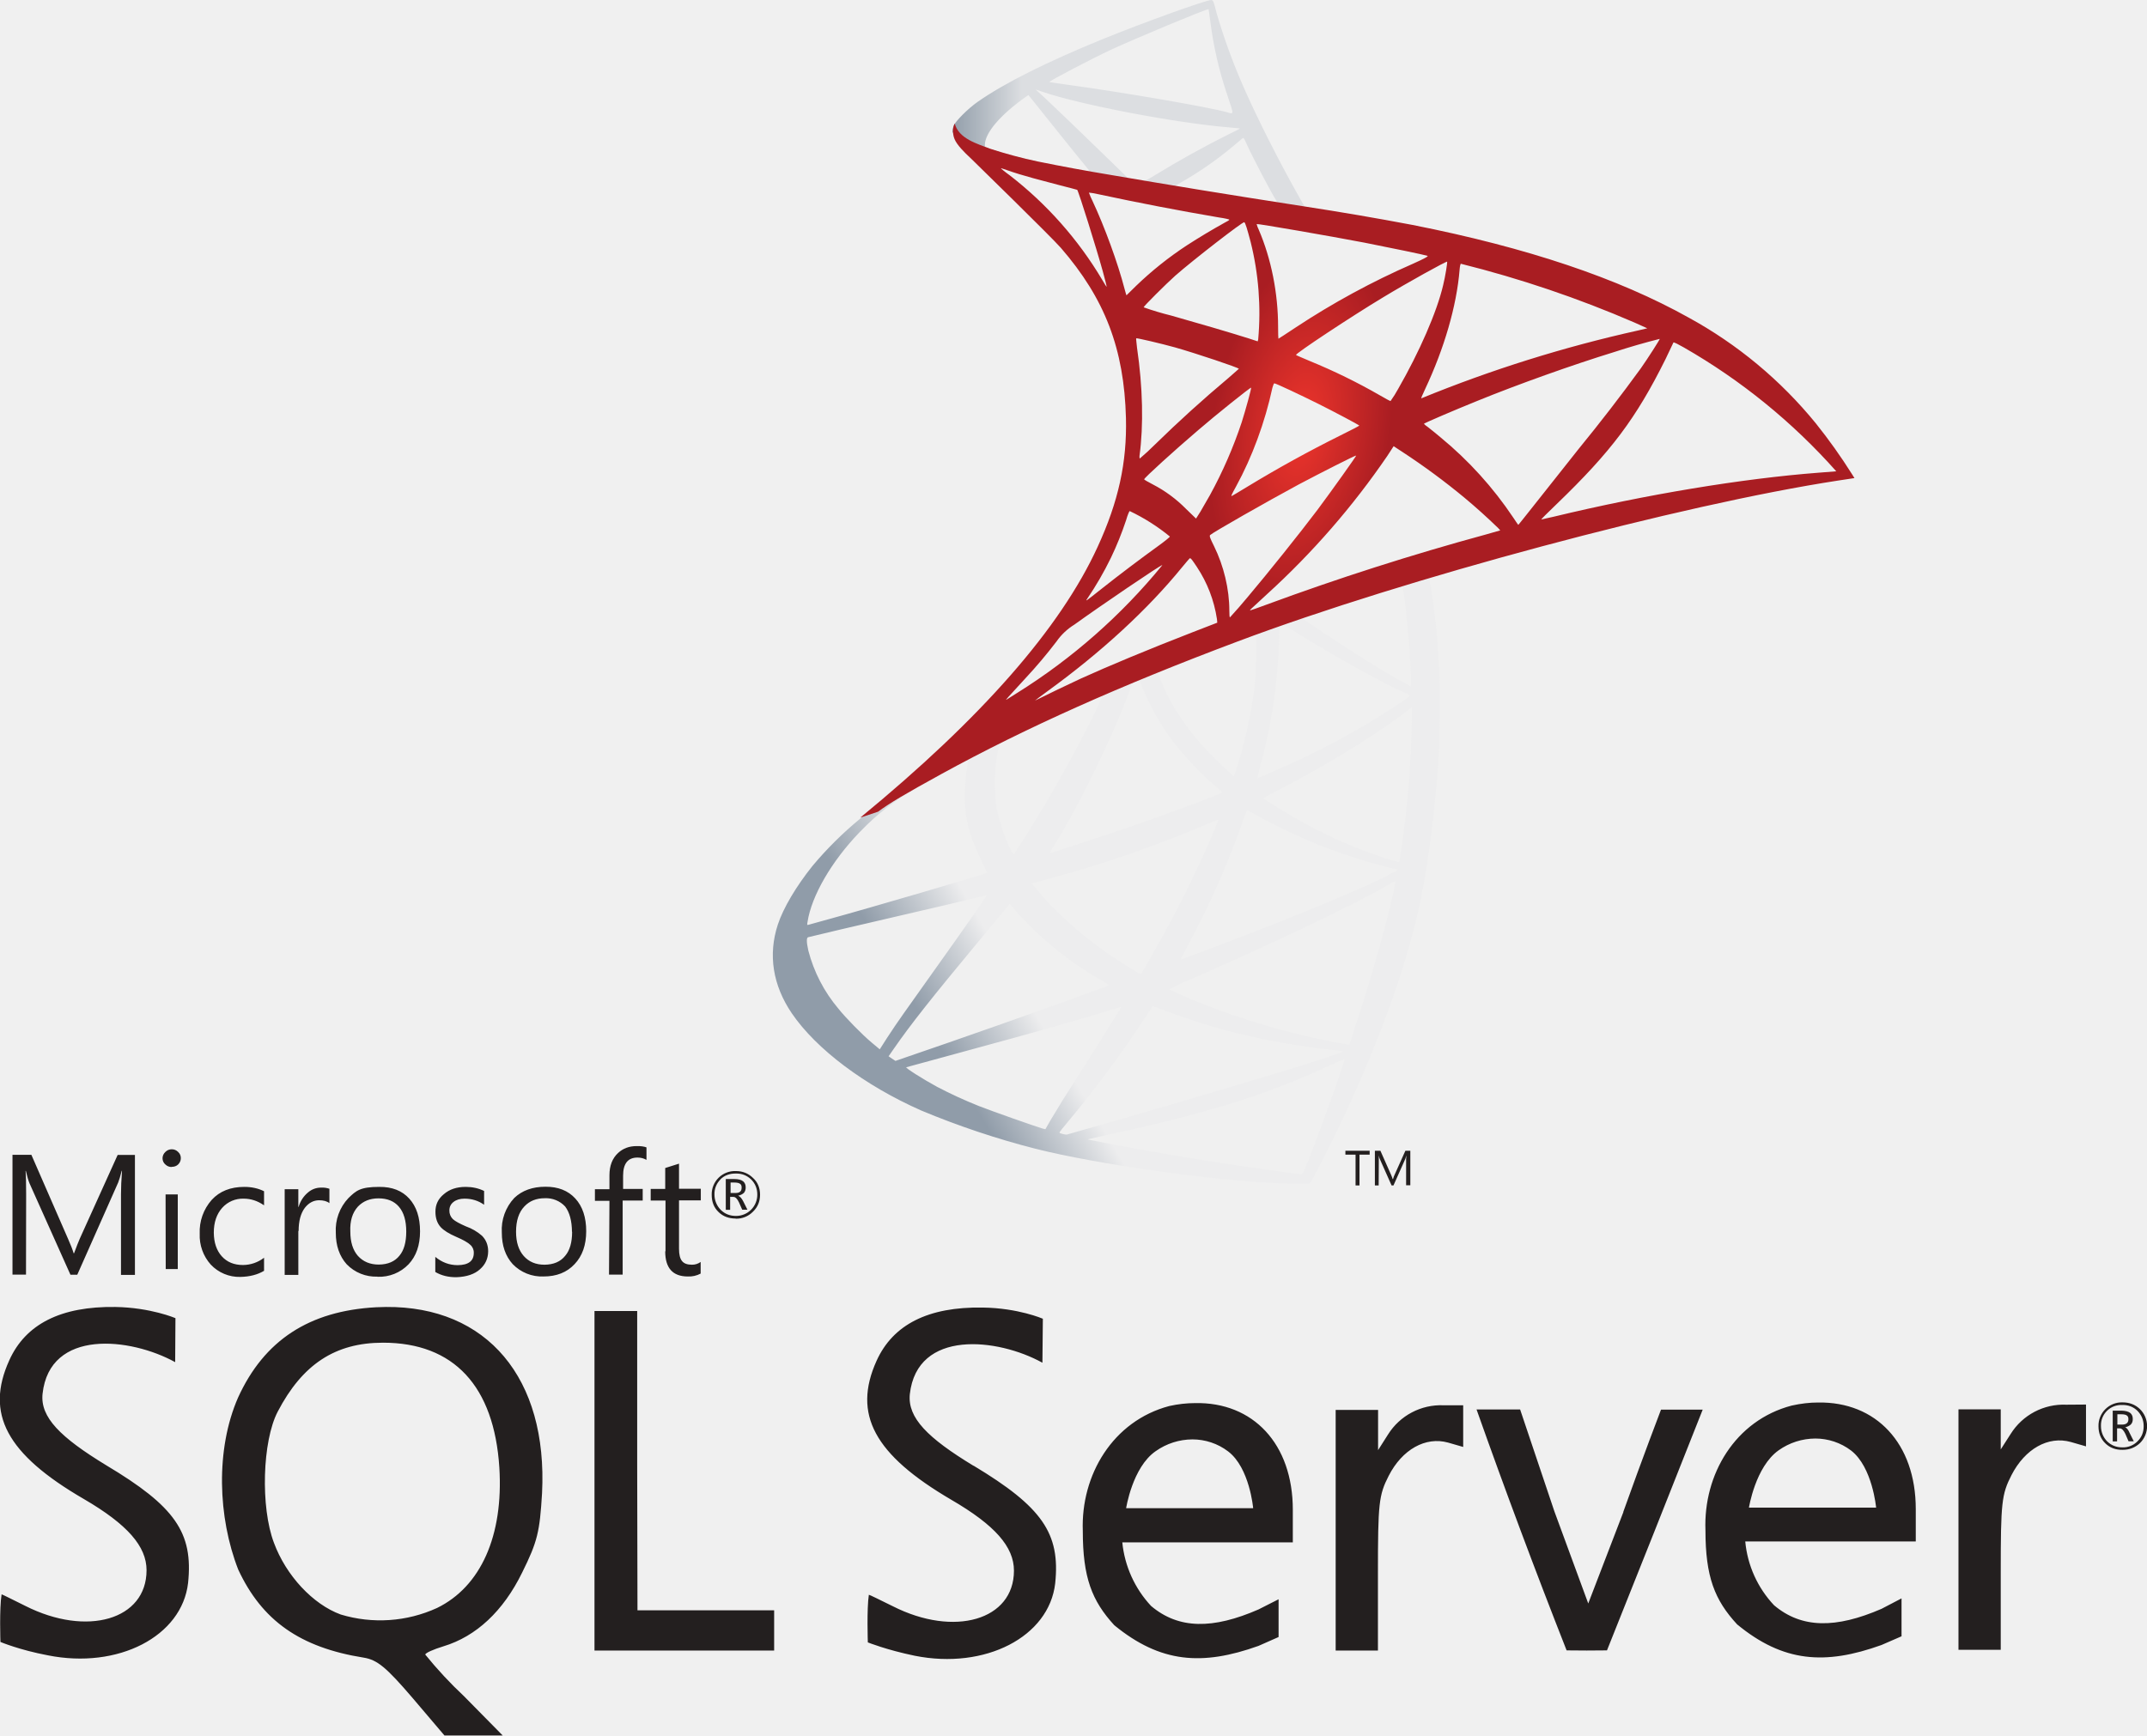
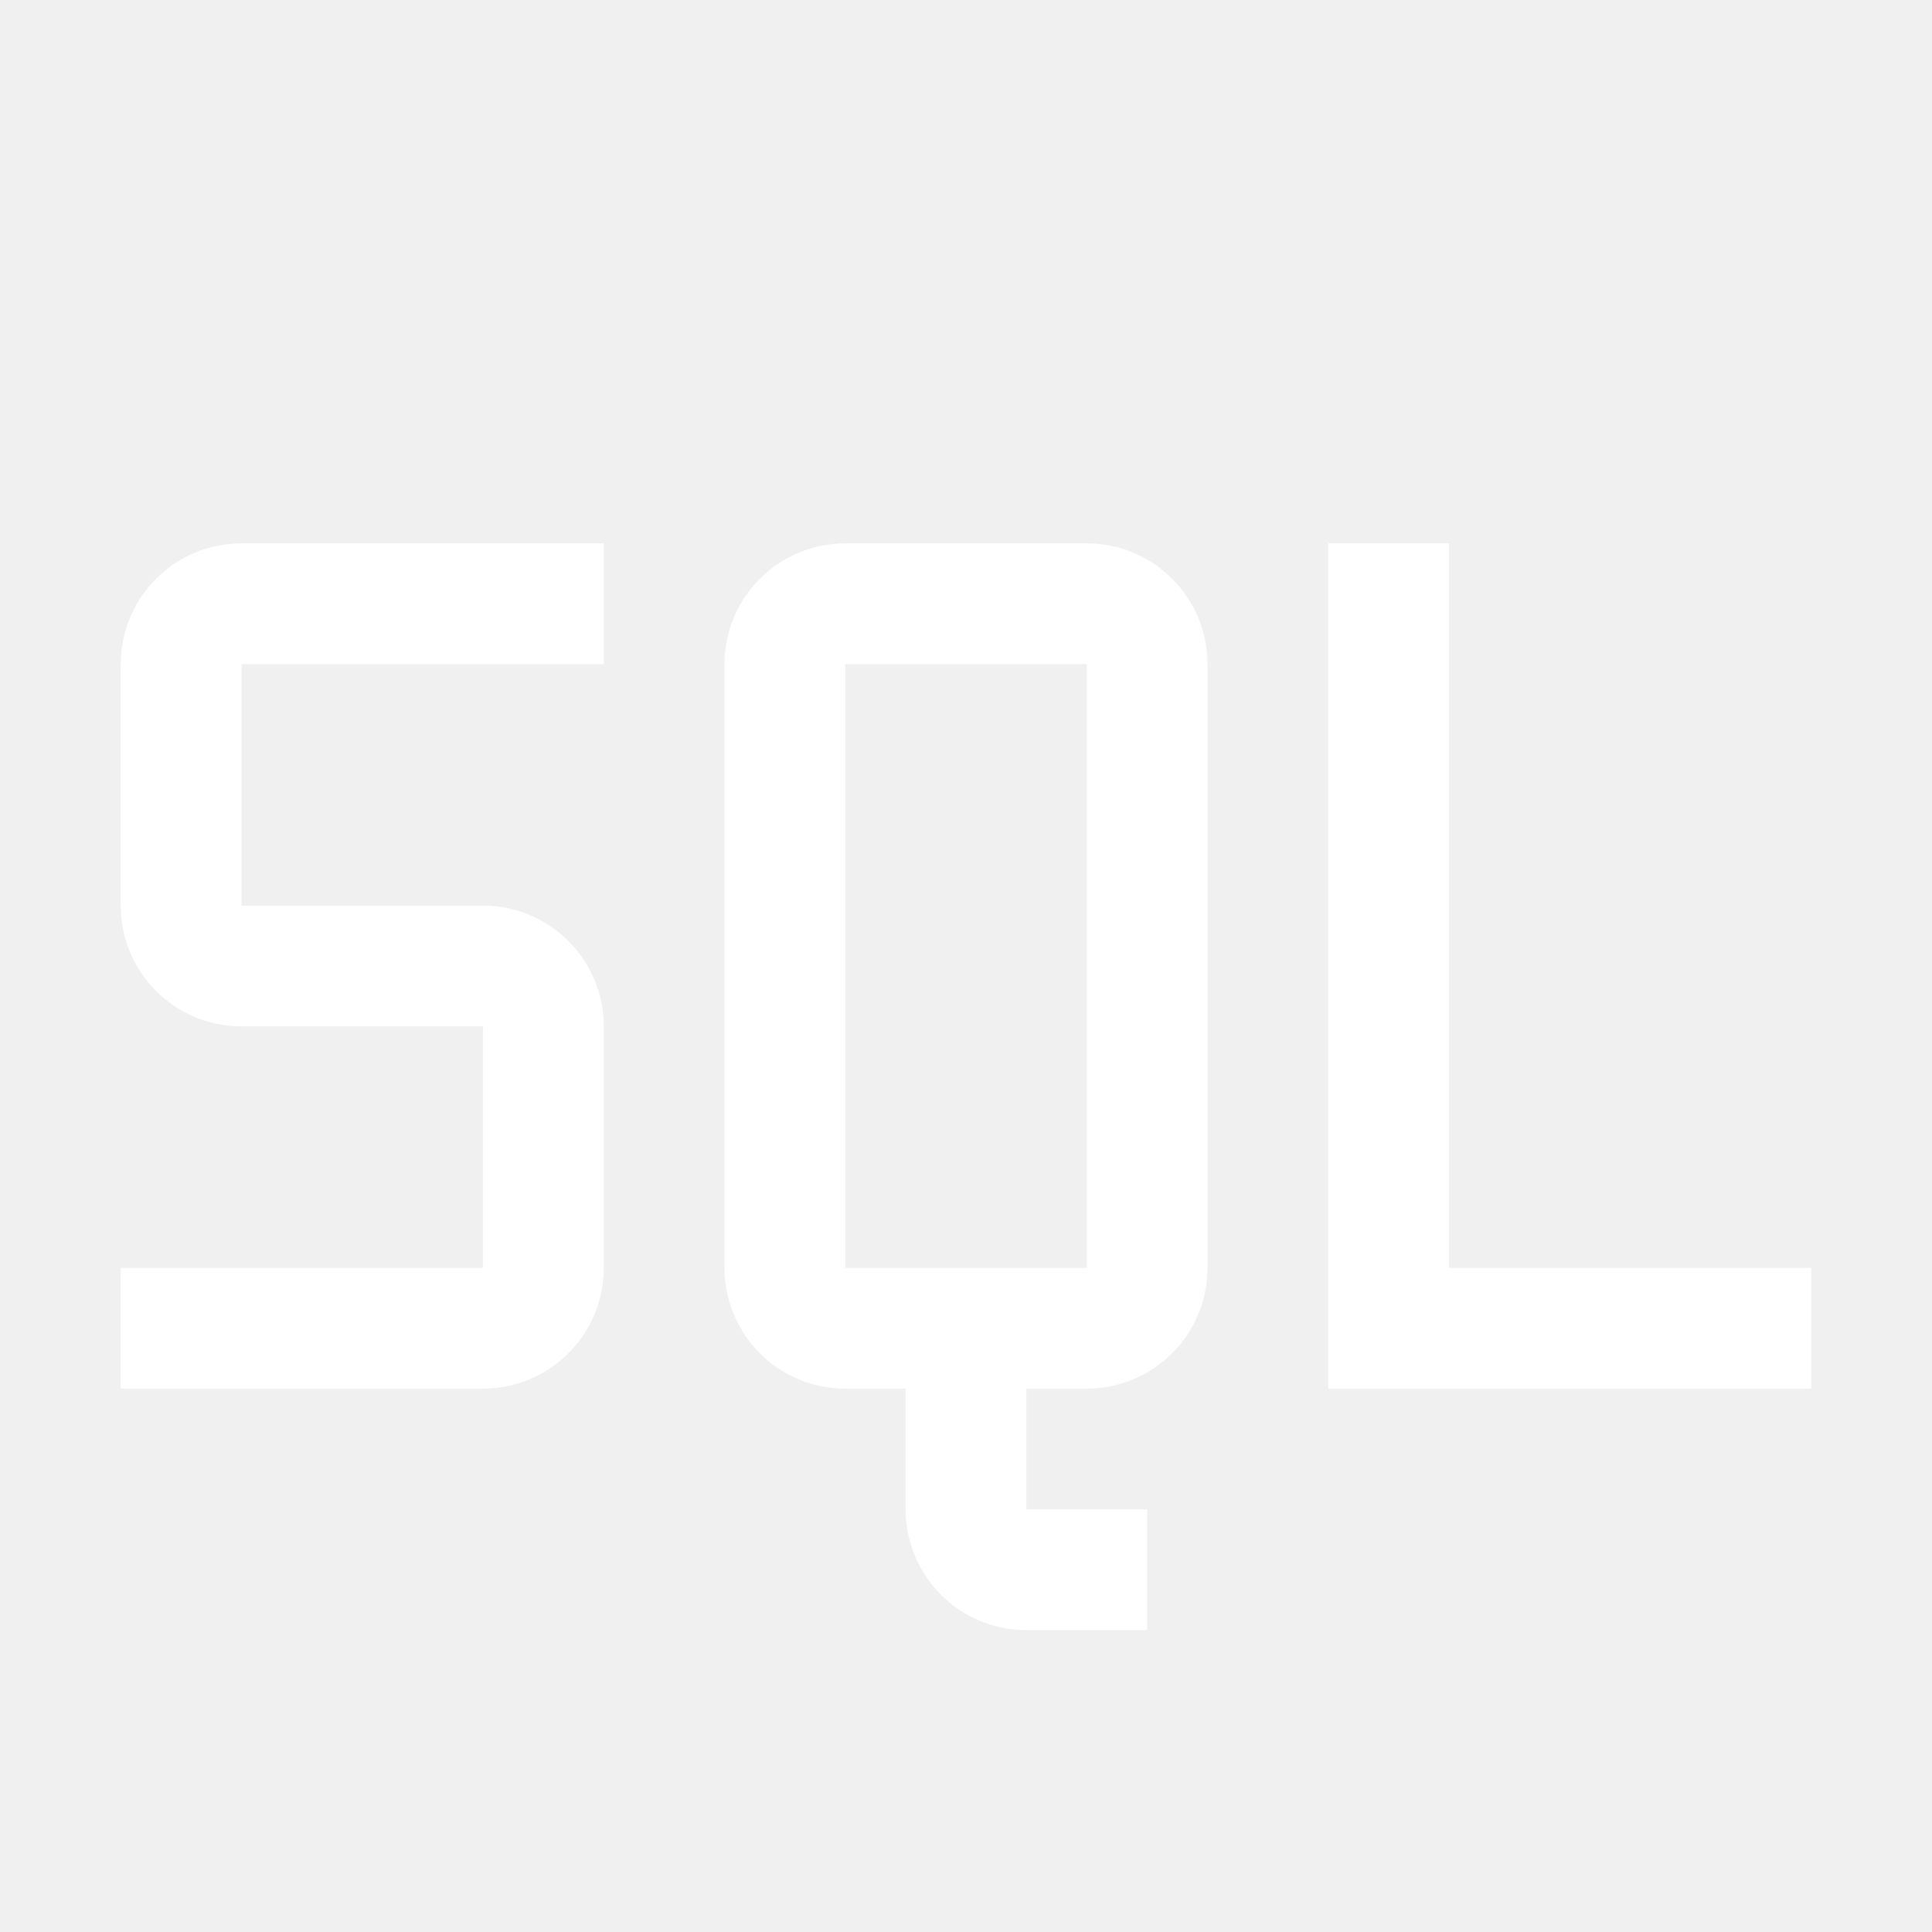
- <svg xmlns="http://www.w3.org/2000/svg" viewBox="0 0 1478.2 1195.1">
-   <g transform="translate(199.5 -82.7)scale(.569)">
-     <linearGradient id="a" x1="-2902" x2="-2061.2" y1="923.6" y2="1420.3" gradientTransform="matrix(.1234 0 0 -.1234 1158.3 1550.3)" gradientUnits="userSpaceOnUse">
-       <stop offset="0" stop-color="#909ca9" />
-       <stop offset="1" stop-color="#ededee" />
-     </linearGradient>
-     <path fill="url(#a)" d="m1410.8 814.2-287 93.7L874.4 1018l-69.9 18.5q-26.4 25.3-56.6 51.4c-22 19-42.7 36.4-58.5 49a437 437 0 0 0-56.8 56.4c-19.8 24.7-35.4 51-42 71-12 36.5-6.2 73.4 16.8 107.4 29.5 43.4 88.3 87.6 156.8 117.8a1004 1004 0 0 0 138 46.2c73.4 18.6 215.7 38.8 294 41.8 15.8.7 37 .7 38 0 1.7-1 13.8-24.3 28-53.1 48-98.2 82.7-190.4 101.6-269.1 11.3-47.7 20.2-111.3 26-186.5 1.6-21 2.2-91.5.9-115.4-2-39-5.4-70.7-10.8-101.7a22 22 0 0 1-.7-8.9c.9-.6 3.5-1.5 38.8-11.7zm-65.5 38.4c2.6 0 9.5 66.6 11.3 108.6.4 9 .2 14.8-.3 14.8a916 916 0 0 1-61.5-36.2c-21.7-13.7-63-41-69.4-46.2-2.2-1.5-2-1.8 15.8-7.8a2973 2973 0 0 1 104-33.2M1199 900.7c2 0 7 2.8 18.9 10.2 44.7 28 105.4 61.8 131.4 73.1 8 3.5 8.9 2.2-9.5 14.7a945 945 0 0 1-149 80 453 453 0 0 1-19.8 8.5c-.4 0 1-5.4 2.6-12a639 639 0 0 0 23.3-152.4c.2-21.6.2-21.6 2.1-22.3q-.5.3 0 .2m-30.1 11.5c1.3 1.3.4 49.9-1.3 63.1a552 552 0 0 1-25 109.5c-.8 1.1-30.5-28-40.3-39.2q-25.3-29.4-39.9-58.1c-5-9.8-12.8-28.9-12.1-29.5 3.4-2.4 117.7-46.7 118.6-45.8M1027.2 968q.3 0 .6.3c.4.4 2 3.9 3.3 7.8a293 293 0 0 0 36 64.4 367 367 0 0 0 60.7 63c1.3 1.4 1.7 1.2-33.6 14.6-41 15.6-85.7 31.2-136.9 47.7l-36.6 12c-2 .6-1.3-.5 4.3-9.4 25.4-39.7 64-117.5 85.7-172.6l8-21.2c.9-3 2-4.2 4.8-5.7 1.5-.4 3-.9 3.7-.9m-43.4 18a485 485 0 0 1-21.3 45 1680 1680 0 0 1-85.6 147.4c-1.1 1.5-1.5 1-5-5.6a199 199 0 0 1-16.7-50.4 204 204 0 0 1 1-64.6c2.9-13.4 2.7-13.2 9.2-16.5 27.7-14 117.5-56.1 118.4-55.3m374 15.2v9.1a1180 1180 0 0 1-15.3 178.7l-13.7-3.9a560 560 0 0 1-99.8-42.7c-21-11.5-51.6-30.4-50.7-31.2l20-10.7c42.5-22 83.2-46 118.6-69.6a598 598 0 0 0 37.5-27zm-537.7 64.2c.8 0 .6 1.7-.7 9.6-.9 5.6-2 16-2.4 23.2-1.7 31.6 3.5 55 19.1 87.1 4.3 9 7.8 16.3 7.6 16.5-1.5 1.3-145 43.4-190.2 55.7l-26 7.2c-1.5.4-1.7.2-1-3.5 4.9-31.8 29.2-73.5 63-108.6 22.6-23.4 40.6-37 71.4-54.7 22-12.5 56.1-31.4 58.7-32.3q0-.2.5-.2m338.3 60.5c.2-.2 5.4 2.6 11.7 6.3a653 653 0 0 0 166 64.6l5 1.1-6.9 4c-28.8 16-123.6 55.4-220.5 91.6L1083 1305c-2.6 1.1-5 1.8-5 1.6 0-.3 4-7.9 8.9-17.2a1070 1070 0 0 0 68.3-155.5c1.8-4 2.8-7.8 3-8m-34.5 11.3c.2.2-1.5 4.8-3.7 10a1373 1373 0 0 1-75.3 151.6c-8 14.3-14.7 25.8-15 25.8l-14.5-8.7c-46-28.2-86.7-62.9-113.4-96.5l-3.9-4.8 19.8-5.4a1416 1416 0 0 0 190.4-65.7zm214.2 74.8s.2.2 0 0c.2 5-10.8 49.7-20 82a2353 2353 0 0 1-36 116 906 906 0 0 1-179.1-50.3c-15.1-6-36.8-15.8-38.1-17a253 253 0 0 1 29-13.6c98.7-43.1 201-92.2 236.2-113.2 4.1-2.6 7.4-3.9 8-3.9m-494.6 17c.4.4-27.1 40-65.7 94l-35 49.3a867 867 0 0 0-19.7 29l-9 14.1-9.8-8.2c-11.5-9.6-31.5-30-40.4-41.2a178 178 0 0 1-36.2-70q-3.5-15.6-.2-16.3c3.2-.9 61.1-14.6 115.4-27.1a9618 9618 0 0 0 100.6-23.7m27.7 10.6 7 7.8c31.2 34.9 63 60.7 101.7 83.2a57 57 0 0 1 11.7 7.6 13261 13261 0 0 1-258.5 91.3l-4.3-2.8-4-2.8 6.3-9.1c20.4-29.5 46-61.8 101.8-129zm173 123.8c.3-.2 9.8 3.2 21.6 7.6a694 694 0 0 0 80.4 24.9 891 891 0 0 0 121.7 21c4.7.5 7.3 1 6.5 1.6-1.6.8-33.4 11.5-56.8 18.8a15439 15439 0 0 1-276.8 81.3c-2.1.5-9.3-1.5-9.3-2.3 0-.5 5.2-7.2 11.5-14.6a1281 1281 0 0 0 88-118.4c7.2-10.8 13.3-19.7 13.3-20m-38 1c.1.3-15.3 25-42.1 67.5l-28.9 45.5-14.5 23.9-6.3 11-3.3-.8c-7.8-2.2-62.6-21.5-77.2-27.3a537 537 0 0 1-50.5-23.2c-17.3-9.4-39-23.2-37.3-23.7l66-18c95-25.8 147.6-40.7 182-51.6 6.4-2 11.8-3.5 12-3.2m269.9 63.4h.2c.9 2.1-34.2 99.7-47 130.5-2.9 7-4 8.7-5.5 8.5a3958 3958 0 0 1-253-41.2l-5.2-1.1 32.3-7.4a1691 1691 0 0 0 136.6-34.5q63.8-19.3 127.7-49.2c6.7-3 12.4-5.4 13.9-5.6" />
-     <linearGradient id="b" x1="-2882.7" x2="-2206.2" y1="10288.8" y2="10288.8" gradientTransform="matrix(.1234 0 0 -.1234 1158.3 1550.3)" gradientUnits="userSpaceOnUse">
-       <stop offset="0" stop-color="#939fab" />
-       <stop offset="1" stop-color="#dcdee1" />
-     </linearGradient>
-     <path fill="url(#b)" d="M1115 145.4c-4.8-.6-81.8 27.1-131.4 47.3-67 27.3-119 53.3-151.2 75.9-12 8.4-26.9 23.4-29.3 29.3q-1.2 3.3-1.3 7.3l29.1 27.6 69.2 22.1 164.6 29.5 188.2 32.3 2-16.3-1.8-.2-24.7-3.9-5-8.9c-25.6-45-53.8-101-70.2-138.8a717 717 0 0 1-31.7-87.4c-3.7-14.7-4.1-15.6-6.5-15.8m-3.5 11h.2c.2.3 1.1 6.4 2 13.5a453 453 0 0 0 21 91.3c8 23.9 8 22.6-1.3 19.8-22.1-6.1-121.2-23.3-193-33.2-11.5-1.5-21.2-3-21.2-3.3-.9-.8 51.8-28.4 75-39.2 29.7-13.7 111.2-47.7 117.3-48.8m-209 97.2 8.4 2.8c46 15.7 161.6 37.8 225.3 43l13.5 1.3c.2.2-5.9 3.5-13.7 7.1a1198 1198 0 0 0-88 48.8c-7 4.4-13.3 7.8-14.1 7.8-.9 0-5.4-.8-10.2-1.5l-8.7-1.3-21.7-21.2c-38.1-37.1-68-65.7-79.6-76.6zm-8.7 6.7 30.6 38.2c16.7 21 33.6 41.7 37.3 46.2s6.7 8.2 6.5 8.5A951 951 0 0 1 853 327.6l-11.9-4v-3c.2-14.5 18.6-36.2 49.9-58.3zm259.8 52c.9 0 2 2 4.5 7.9 7.4 16.3 30.4 60 36 68.5 1.8 2.8 4.8 3-25.8-2a2915 2915 0 0 1-97.1-16.2c0-.2 2.1-1.7 5-3.2a423 423 0 0 0 66.1-45.8l10.4-8.7q.5-.6.9-.4" />
-     <radialGradient id="c" cx="-14217.4" cy="7277.7" r="898.1" gradientTransform="matrix(-.1185 -.0178 -.036 .237 -199 -1314.4)" gradientUnits="userSpaceOnUse">
-       <stop offset="0" stop-color="#ee352c" />
-       <stop offset="1" stop-color="#a91d22" />
-     </radialGradient>
-     <path fill="url(#c)" d="M804.7 294.8s-4.8 7.6-.3 18.9c2.9 7 11.1 15.4 20.4 24 0 0 96.5 94.2 108.2 107.6 53.4 61.6 76.6 122.3 78.8 206 1.3 53.8-9 101-34.3 156-45.1 98.4-140.3 207-287.1 327.6l21.4-7.1c14-10.4 32.8-21.5 77-45.8 102.2-56 217.1-107.3 358-160.2 203-76.4 536.8-165.7 726.7-194.8l19.8-3-3-4.8a669 669 0 0 0-43.7-61.4 521 521 0 0 0-154-128.1c-85-47.5-194.9-84.6-334-112.1a3739 3739 0 0 0-130.9-22.4c-99.3-15.4-163.5-26-234.2-38.1a2448 2448 0 0 1-88.4-16.3 562 562 0 0 1-57.5-15.4c-15.6-6-38.2-12.1-43-30.6m56 54.2c.1-.2 3.6 1.1 8.2 2.6q12.4 4.4 31.4 9.6l28.6 7.6c13 3.2 23.9 6.3 24 6.3 1.6 1.5 23.5 71.5 30.9 98.4 2.8 10.2 5 18.9 4.8 18.9-.3.2-2.6-3.5-5.5-8.5a451 451 0 0 0-111.9-126.4c-6-4.3-10.6-8.2-10.6-8.5m106.6 29.5c1 0 5.9.7 11.7 2a3493 3493 0 0 0 145.3 28c7.2 1 12.8 2.3 12.8 2.8s-2.6 2-5.9 3.7a803 803 0 0 0-45.5 27.3 422 422 0 0 0-61.4 49l-11.7 11.5s-1.3-3.7-2.4-8.2c-7.8-30.2-24-74.9-38.8-106.3a93 93 0 0 1-4.3-10c0 .5 0 .2.2.2m187.8 35.8c1.3.4 3.5 7.8 7.8 24a355 355 0 0 1 9.1 118l-.6 2.2-11.3-3.7c-23.2-7.3-61-18.4-93.3-27.5a350 350 0 0 1-33.4-10c0-1.3 27-28.2 38.4-38.4 22-19.3 81.3-65.2 83.3-64.6m15 2.2c.6-.7 89.7 14.7 130.3 22.5 30.1 5.9 74 15 76.5 16 1.3.5-3.2 3.1-17.7 9.6a941 941 0 0 0-142 77.2c-11.1 7.4-20.5 13.5-20.7 13.5s-.4-6.3-.4-14c0-41.1-8.3-82.7-23.4-117.9a33 33 0 0 1-2.6-7m230.5 45.5c.6.7-2.2 18.2-4.8 28.6C1388 523 1367 571 1341.2 616a143 143 0 0 1-9.2 14.7c-.4.3-6.2-3-13-6.9a706 706 0 0 0-85-41.6c-8.6-3.7-16.2-6.8-16.4-7.2-1.6-1.3 68.3-47.5 105.1-69.6 29.3-17.8 77-44.2 77.9-43.4m16.5 2.6a1354 1354 0 0 1 209.7 71l15.8 7.1-11 2.6a1617 1617 0 0 0-262.5 82.2c-.4 0 1.8-5 4.6-11 23.2-49.3 38.2-100.7 41.8-144.5.3-4.1 1-7.4 1.6-7.4m-393 90.2c.7-.6 30.8 6.5 47 11 24.8 7 77.3 24.6 77.3 25.9 0 .2-5.9 5.2-12.8 11.3a1565 1565 0 0 0-88.5 80.2 312 312 0 0 1-18.4 17c-.5 0-.7-1.4-.5-3.1 5-36.4 4-83.3-3-130.8-.6-6-1.3-11.2-1-11.5m633.5.7c.4.4-14 23-23 35.8a2161 2161 0 0 1-75.3 97.6l-56.8 71.7c-8.7 10.9-15.8 20-16 20-.3 0-3-4-6.1-8.7a448 448 0 0 0-87.8-97 506 506 0 0 0-16-13 24 24 0 0 1-4.4-3.6c0-.7 36.8-16.5 64.8-27.8 49-20 115.8-43.8 165.9-59.2a815 815 0 0 1 54.7-15.8m16.6 4.3c1-.2 6.1 2.4 12.4 6a736 736 0 0 1 184.6 150l-21.7 1.7c-91.3 7-208.2 26.2-320.5 53.3-7.6 1.8-14.4 3.3-14.8 3.3s8-8.5 18.7-18.7c65.9-63.5 96-103.6 131.6-175.2zq-.3 0 0 0m-482.9 49.5c3 .6 31.2 13.9 52.5 24.5 19.5 9.7 48.8 25.3 50.3 26.6.2.3-10.2 5.7-23 12a1512 1512 0 0 0-112.1 61.8c-10.4 6.3-19 11.5-19.3 11.5-.9 0-.6-.9 5.2-11.5 19.5-35.6 35.1-78 44-119.5.9-3.3 1.8-5.4 2.4-5.4m-28.2 5.2c.7.6-6.7 27.3-11.3 41.8a534 534 0 0 1-38.3 88l-11.5 20-5.5 8.7-12.1-11.7a159 159 0 0 0-40.3-29.7c-5.9-3-10.4-5.7-10.4-6.1 0-1.7 37-35.3 65.5-59.6 20.3-17.6 63.3-52 64-51.4m172.4 70.9 10.7 7a834 834 0 0 1 74.8 55.2 732 732 0 0 1 41 36.9l2.5 2.8-17.5 5a3185 3185 0 0 0-265.7 85c-10 3.7-18.4 6.7-19 6.7-1.3 0-2.4 1.1 20-19.5a952 952 0 0 0 145.6-167.4zm-45.3 11.3c.4.4-29.3 42.2-47 65.9-21.3 28.2-59 75.4-85 106.2a662 662 0 0 1-20.7 23.7c-.6.2-.8-3-.8-8 0-26.3-6.8-54.3-18.5-78.1-5-10-5.8-12.4-4.7-13.5 4-3.6 67.2-39.6 107-61.1 27-14.3 69-35.6 69.7-35.1m-274.1 67.2a238 238 0 0 1 48.6 30.8c.4.4-5.2 5-12.6 10.4a2026 2026 0 0 0-70 52.9c-19.1 15.2-19.8 15.6-17.6 12.4a400 400 0 0 0 29-50.1 392 392 0 0 0 18.3-45.4c1.7-6.2 3.9-11 4.3-11m73 57.2c1.2-.2 2.5 1.8 8.3 10.4a156 156 0 0 1 24.3 63.1l.4 4.4-29.7 11.5c-53.1 20.6-102.1 41-135.3 56.1a2430 2430 0 0 0-55.5 26.7c0-.2 6.7-5.2 15-11.3 64.8-47 121-98.6 163-150.2 4.6-5.5 8.7-10.4 9.1-10.7zm-33.5 8.3A719 719 0 0 1 880.2 984l-13 8.2c-1.6.9.3-1.3 22.9-25.8a591 591 0 0 0 37.5-44.4 73 73 0 0 1 21.7-20.6c31.9-23 105.4-72.9 106.3-72" />
-   </g>
-   <path fill="#231F1F" d="m265.7 900.1-6.8.2c-46 2.5-77 22.7-95 62.2-15.6 35.7-13.9 82.5.1 118.4 16.3 35.1 42.5 53.7 86.4 60.7 9.3 1.5 15.5 6.6 33.5 27.6l22.1 26h40.1l-26.6-27a285 285 0 0 1-26.7-28.7c0-1.1 5.6-3.6 12.5-5.7 22.5-6.8 41.2-24.2 54.2-50.8 10.6-21.4 12.1-28 13.7-54.7 4-79.2-37.9-128.8-107.5-128.2m35.2 207.3a94 94 0 0 1-66.3 4.5c-19.2-7-37.7-26.9-46-49.4-9.3-24.5-8-70 2.6-90.3 17-32.6 39.6-47.5 72.5-47.5 48.8 0 76.5 29.9 80.1 86 2.9 47-12.8 82-42.9 96.7m693-139.6a43 43 0 0 0-38.3 20.2l-6.8 10.7V971h-29.2v165.7h29.1v-53c0-48.4.6-54 7.4-67.3 9.3-18.2 25.4-27.2 40.9-22.9l10.4 3v-28.7zm-171-1.5q-8.7 0-17.8 2c-39 10.3-61 47.6-59.6 86 0 32 6.2 48.1 21.7 65 31.8 26 60.5 28.1 99.3 14.2l13.8-6.1v-26l-13.8 7c-31.4 13.7-55 13.7-74-2.4a75 75 0 0 1-19.8-43.8h117.4v-22.4c0-45.5-27.4-74.3-67.3-73.5m-47.5 72.6s4.3-28.4 20.4-39.5a44 44 0 0 1 25.3-8.1c8.7 0 17.4 2.8 24.6 8.3 14.8 11.3 17.2 39.1 17.2 39.1h-87.5zm-702.2-29.8c-31.5-19.2-45.5-33-43.8-49.2 4.9-45 60.5-38.8 91.3-21.8l.2-30.3s-17-7.3-41.4-7.7q-56.1-.8-73 36.7c-16.7 36.8-2 64.6 51.4 95.6 30 17.5 43.1 32.6 43.1 49 0 34.1-41 46-83.4 24.6-8.7-4.3-16-8-16.4-8-1.6 9.7-.8 32.8-.8 32.8s13 5.5 32.6 9.2c48.4 9.7 92.4-13 96.6-49.9 3.6-34.6-9-52.7-56.4-81m1178.5-43.2q-8.5 0-18 2.1c-39 10.2-60.9 47.5-59.4 85.9 0 32 6.3 48 21.8 64.8 31.7 26.1 60.5 28.2 99.4 14.2l13.8-6v-26.1l-13.8 7.2c-31.4 13.6-55 13.6-74-2.5a74 74 0 0 1-19.8-43.9H1319v-22.3c0-45.3-27.4-74.1-67.3-73.4zm-47.5 72.6s4.4-28.3 20.5-39.7a44 44 0 0 1 25.3-8.1c8.6 0 17.4 2.8 24.6 8.3 14.7 11.4 17.2 39.3 17.2 39.3h-87.6zm-533.8-29c-31.6-19.2-45.5-33-43.9-49.3 5-45 60.6-38.7 91.3-21.7l.3-30.3s-17-7.4-41.5-7.7q-56-.9-73 36.7c-16.6 36.8-1.6 64.6 51.5 95.7 29.9 17.4 43.1 32.3 43.1 48.8 0 34-41 46-83.4 24.5-8.7-4.3-16-7.9-16.5-7.9-1.5 9.7-.7 32.8-.7 32.8s12.9 5.2 32.3 9.2c48.5 9.7 92.5-13 96.7-49.9 3.6-34.4-9-52.6-56.2-81m752.4-42a43 43 0 0 0-38.4 20.2l-6.8 10.6v-27.6h-29.1v165.6h29.1v-53c0-48.4.6-54 7.4-67.3 9.3-18.1 25.3-27.2 40.9-22.8l10.4 3v-28.8zm-984 41V902.9h-29.4v233.8H533V1109h-94.1zm679 32.9-24.2 63-23.3-63.4-23.6-70.2h-30a5139 5139 0 0 0 62 165.9q13.8.2 27.8 0l32.7-82 33.2-83.8h-28.7s-12.7 33.2-26 70.5zm-611.2-202a16 16 0 0 0 11.9-4.8q4.9-4.7 4.9-11.7 0-7.2-5-11.7-4.8-4.6-11.6-4.6a16 16 0 0 0-16.7 16.4q0 7.3 4.7 11.8 4.6 4.5 11.8 4.5m-10.5-27q4.2-4.1 10.7-4 6-.1 10.4 4 4.3 4.3 4.3 10.5a14.6 14.6 0 0 1-14.7 14.7q-6.2 0-10.4-4.1a15 15 0 0 1-4.4-10.6 14 14 0 0 1 4.1-10.4m7 12h2q2 0 3.8 3.8l2.2 5h3.6l-2.8-5.6q-1.7-3.4-3.6-4 2.5-.6 4-2 1.3-1.6 1.2-3.9 0-2.5-1.7-4-2-1.6-6-1.6h-6v21.2h3v-9zm0-9.9h2.7q2.8 0 4 1 1 .8.9 2.6 0 3.7-4.3 3.6H503zm-485 8q0-11.2-.4-16h.2q1.3 5.6 2.5 8.5l28.2 63h4.7l28.2-63.6q1-2.5 2.4-8h.2q-.7 9.5-.7 16.1V878h9.6v-82.6H81l-26 57.5q-1.5 3.4-4 10.2h-.3q-1-3.5-3.8-9.8l-25.3-58h-13v82.5h9.3zm96 .2h8.4V874h-8.3zm4.2-19q2.7 0 4.4-1.6a6 6 0 0 0 1.9-4.4q0-2.6-1.9-4.3a6 6 0 0 0-4.4-1.8 6 6 0 0 0-4.3 1.8 6 6 0 0 0-2 4.3q0 2.7 2 4.4a6 6 0 0 0 4.3 1.7m63.6 71.5v-9a24 24 0 0 1-14.5 5q-9.2 0-14.6-6t-5.5-16.3q0-10.6 5.8-17.1a19 19 0 0 1 14.8-6.3q7.4 0 14 4.6v-9.7q-6-3-13.6-3-14.2 0-22.4 8.9a33 33 0 0 0-8.3 23.4 30 30 0 0 0 7.6 21.2 27 27 0 0 0 20.4 8.5q9.6-.2 16.3-4.2m23.8-27.4q0-10.3 4.3-16 4-5.1 9.7-5.2 4.7 0 7.2 2v-9.9a15 15 0 0 0-5.7-.8q-5.1 0-9 3.3a20 20 0 0 0-6.5 10h-.2V819H196v59h9.4v-30.3zm54.3 31.5a28 28 0 0 0 21.4-8.6q7.9-8.4 7.9-22.7t-7.4-22.5-20.6-8.1c-13.3 0-16 2.6-21.3 7.7a32 32 0 0 0-8.7 23.9q0 13.3 7.5 21.7a28 28 0 0 0 21.2 8.5M246.4 831q5.4-5.7 14.2-5.7 9.1 0 14 5.7 5.1 5.9 5.1 17.2 0 11-4.7 16.6-4.8 6-14.2 6.1-9 0-14.4-6-5.2-6-5.2-16.7-.5-10.9 5.2-17.2m84.2 43q5.4-4.8 5.5-12.2 0-6.5-4.3-10.8a34 34 0 0 0-11-6.4q-6.7-2.9-9-5a8 8 0 0 1-2.4-6q0-3.6 2.8-5.8 2.9-2.3 7.6-2.3 7.6 0 13.5 4.2v-9.5q-5.7-2.8-12.7-2.8-9.2 0-15 5-5.9 4.8-5.8 12.2 0 6.6 3.7 10.6 3.2 3.4 10.6 6.6 7.2 3.1 9.7 5.5a7 7 0 0 1 2.4 5.6q0 8.3-11.1 8.4-8.5 0-15.4-5.7V876q6.3 3.7 14.6 3.6 10.6-.4 16.2-5.5m45-56.8q-13.3 0-21.4 7.7a32 32 0 0 0-8.6 23.9q0 13.4 7.5 21.7a28 28 0 0 0 21.2 8.5q13.5 0 21.4-8.5 8-8.4 8-22.7t-7.5-22.5-20.6-8.1m18.4 31q0 11-4.8 16.6-4.8 6-14.2 6.1-9 0-14.3-6t-5.3-16.7q0-11.4 5.7-17.4 5.3-5.7 14.1-5.7a18 18 0 0 1 14 5.7q4.6 6.1 4.7 17.4m25.5 29.5h9.4v-51h13.8v-8H429v-9.1q0-12.5 9.9-12.5 3.5 0 6.2 1.6v-8.6q-2.6-1-6.8-.9-7.6 0-12.7 4.7-6 5.5-6 15.4v9.6h-10v8h10zm38.7-16q0 17.3 15.6 17.3a17 17 0 0 0 8.8-2v-8a10 10 0 0 1-6 1.9q-4.8 0-6.8-2.5-2.1-2.5-2.1-8.5v-33.3h15v-8h-15v-17.3l-9.5 3v14.4h-10v8h10.2v34.9m1015 108.6q-4.8-4.5-11.8-4.5a16 16 0 0 0-12 4.8 16 16 0 0 0-4.6 11.7q0 7.1 4.7 11.7t11.9 4.5q7 0 12-4.7a16.4 16.4 0 0 0-.2-23.5m-1.6 22.4a14 14 0 0 1-10.4 4.1q-6.1 0-10.4-4.1a15 15 0 0 1-4.3-10.6 14 14 0 0 1 14.7-14.5q6.2-.1 10.4 4 4.3 4.4 4.3 10.5.1 6.3-4.3 10.6m-8.5-9.7q2.5-.6 4-2 1.4-1.5 1.3-3.9 0-2.5-1.7-4-2-1.5-6-1.6h-6.1v21.2h3v-9h2q1.9.1 3.7 3.8l2.2 5.1h3.6l-2.8-5.6q-1.5-3.6-3.2-4m-2-1.9h-3.3V974h2.6q3 0 4 .9 1.1.8 1 2.7-.1 3.5-4.4 3.5M933.3 816.4h2.7v-21.2h7v-2.7h-16.7v2.7h7zm16-16v-4.7q.3 1.8.7 2.5l8.1 18.2h1.3l8.2-18.4.7-2.3q-.3 2.9-.2 4.6v16h2.9v-23.8h-3.4l-7.4 16.5q-.5.9-1.1 3h-.3q-.2-1-1-2.8l-7.4-16.7h-3.8v23.9h2.6z" />
+ <svg xmlns="http://www.w3.org/2000/svg" viewBox="0 0 32 32">
+   <path fill="#fff" d="M24 21V9h-2v14h8v-2zM18 9h-4a2 2 0 0 0-2 2v10a2 2 0 0 0 2 2h1v2a2 2 0 0 0 2 2h2v-2h-2v-2h1a2 2 0 0 0 2-2V11a2 2 0 0 0-2-2m-4 12V11h4v10Zm-6 2H2v-2h6v-4H4a2 2 0 0 1-2-2v-4a2 2 0 0 1 2-2h6v2H4v4h4a2 2 0 0 1 2 2v4a2 2 0 0 1-2 2" />
+   <path data-name="&lt;Transparent Rectangle&gt;" fill="none" d="M0 0h32v32H0z" />
</svg>
